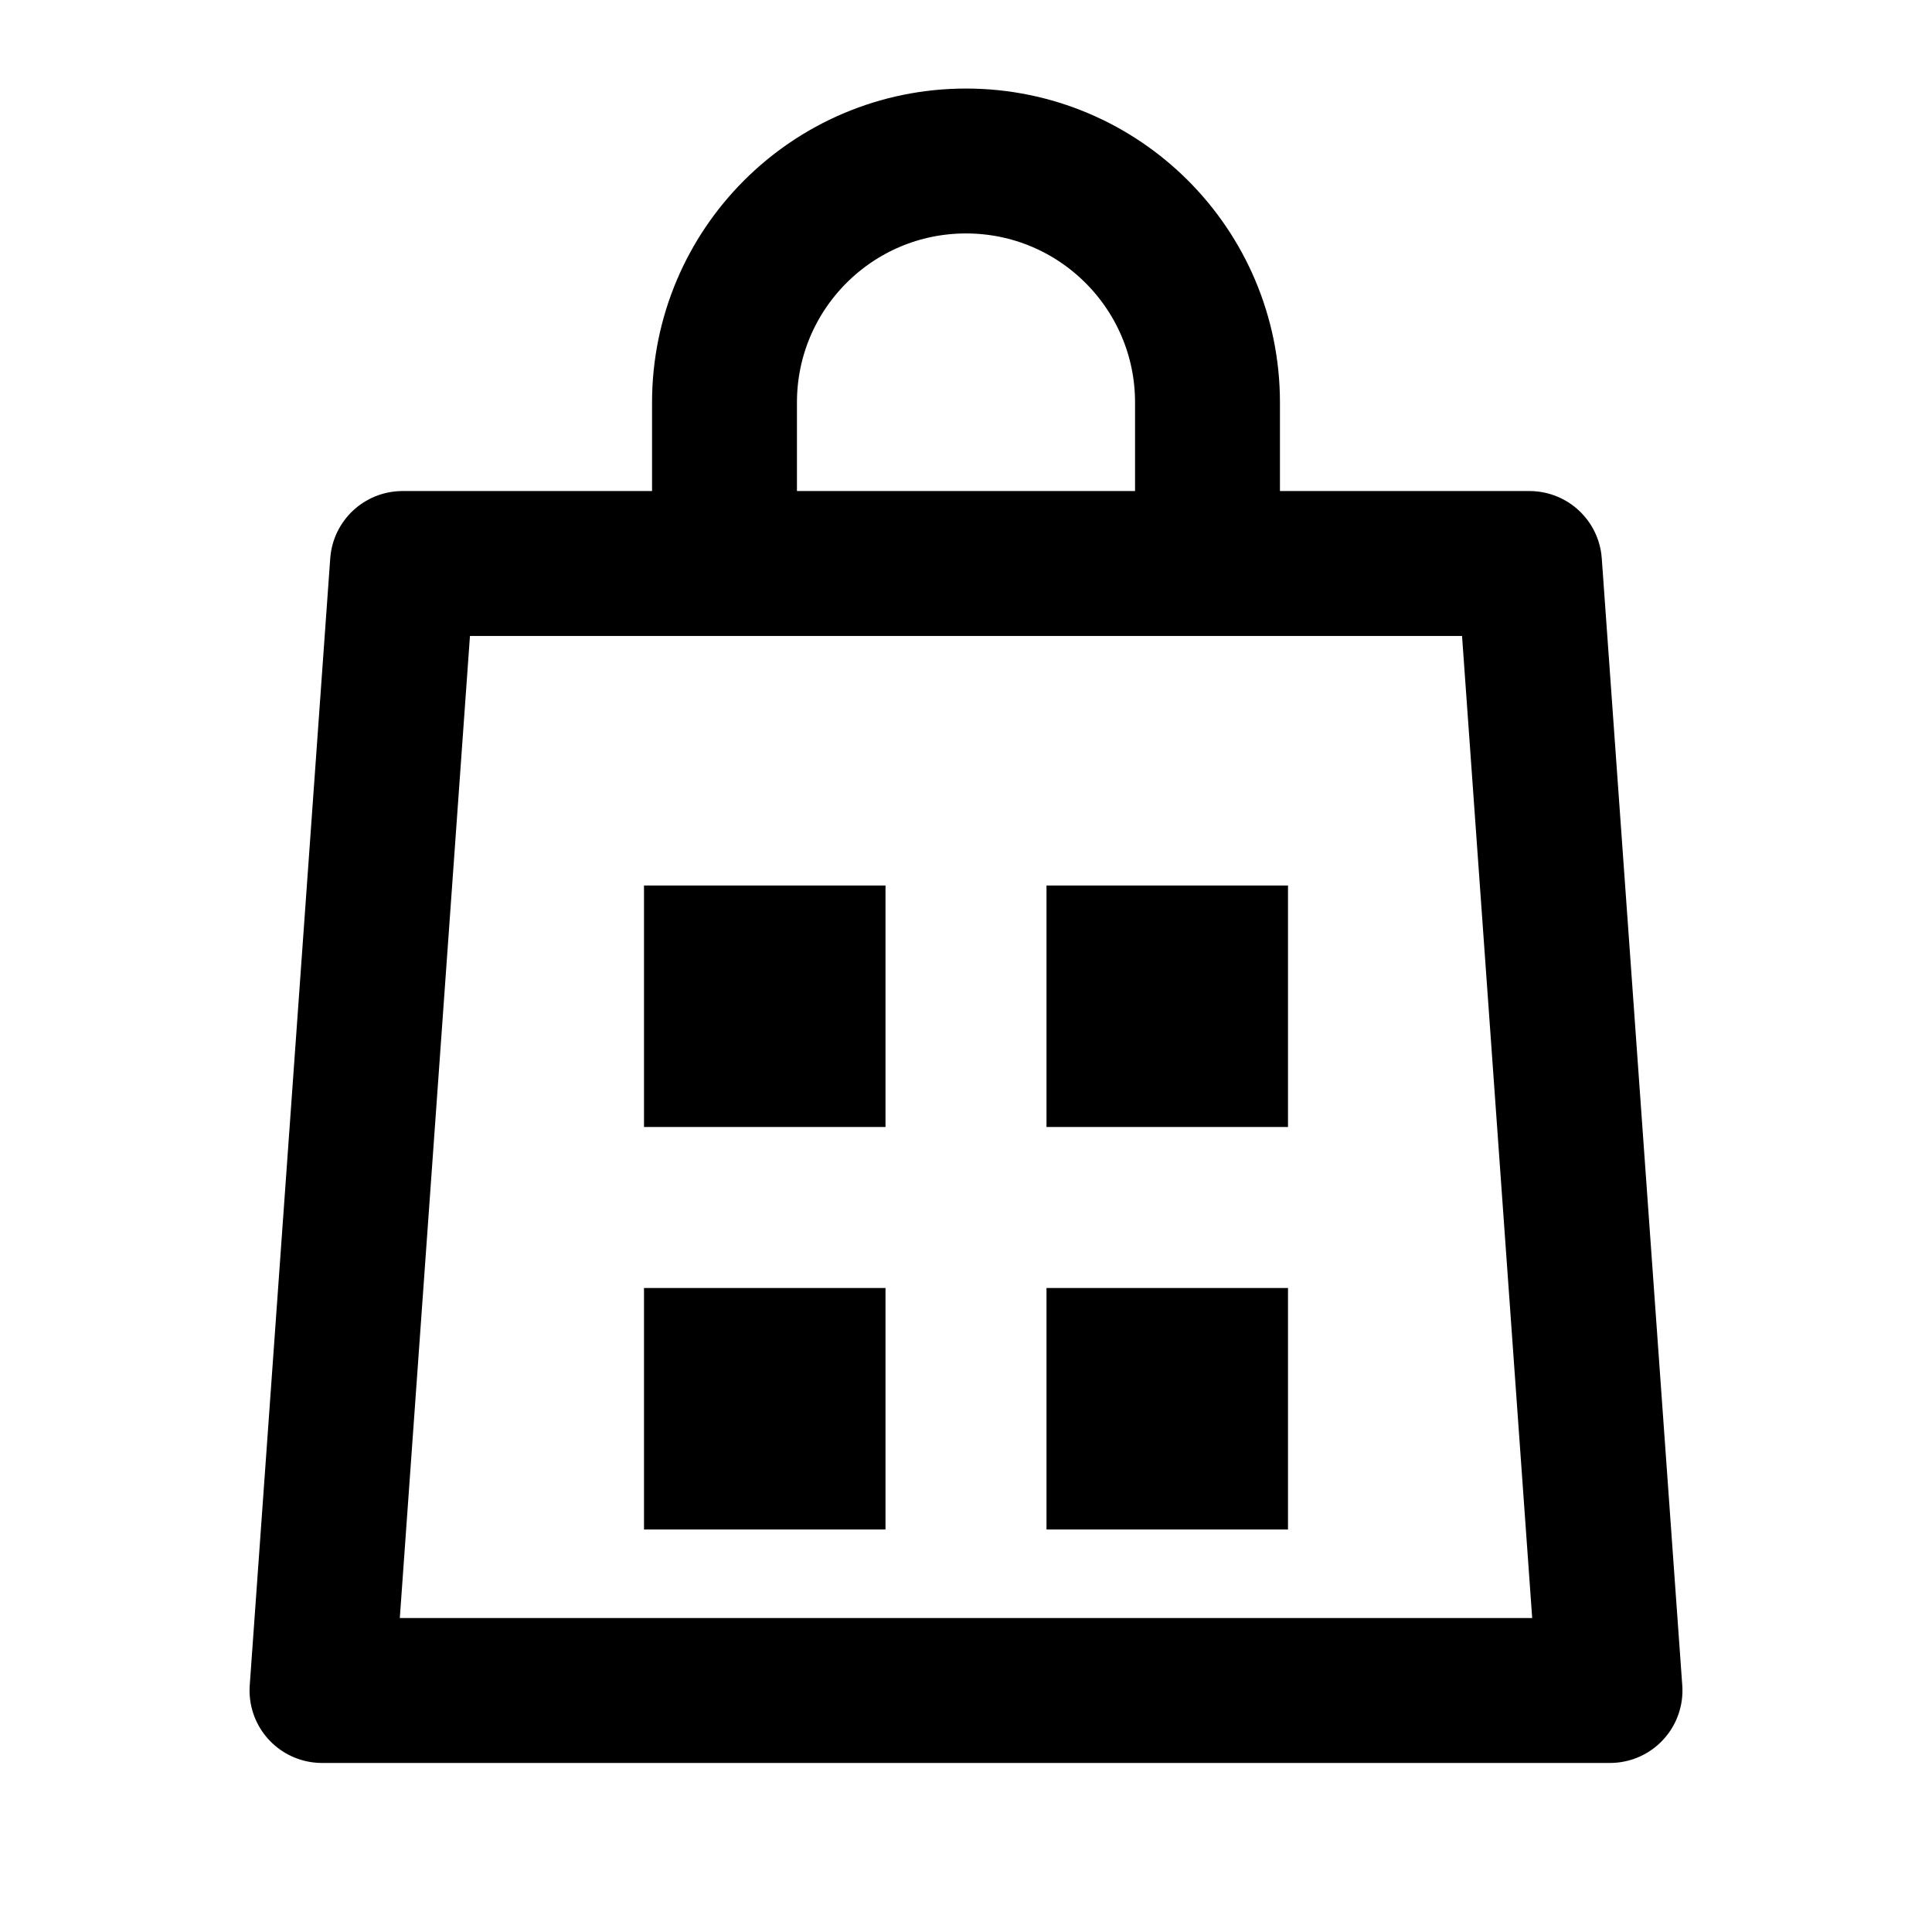
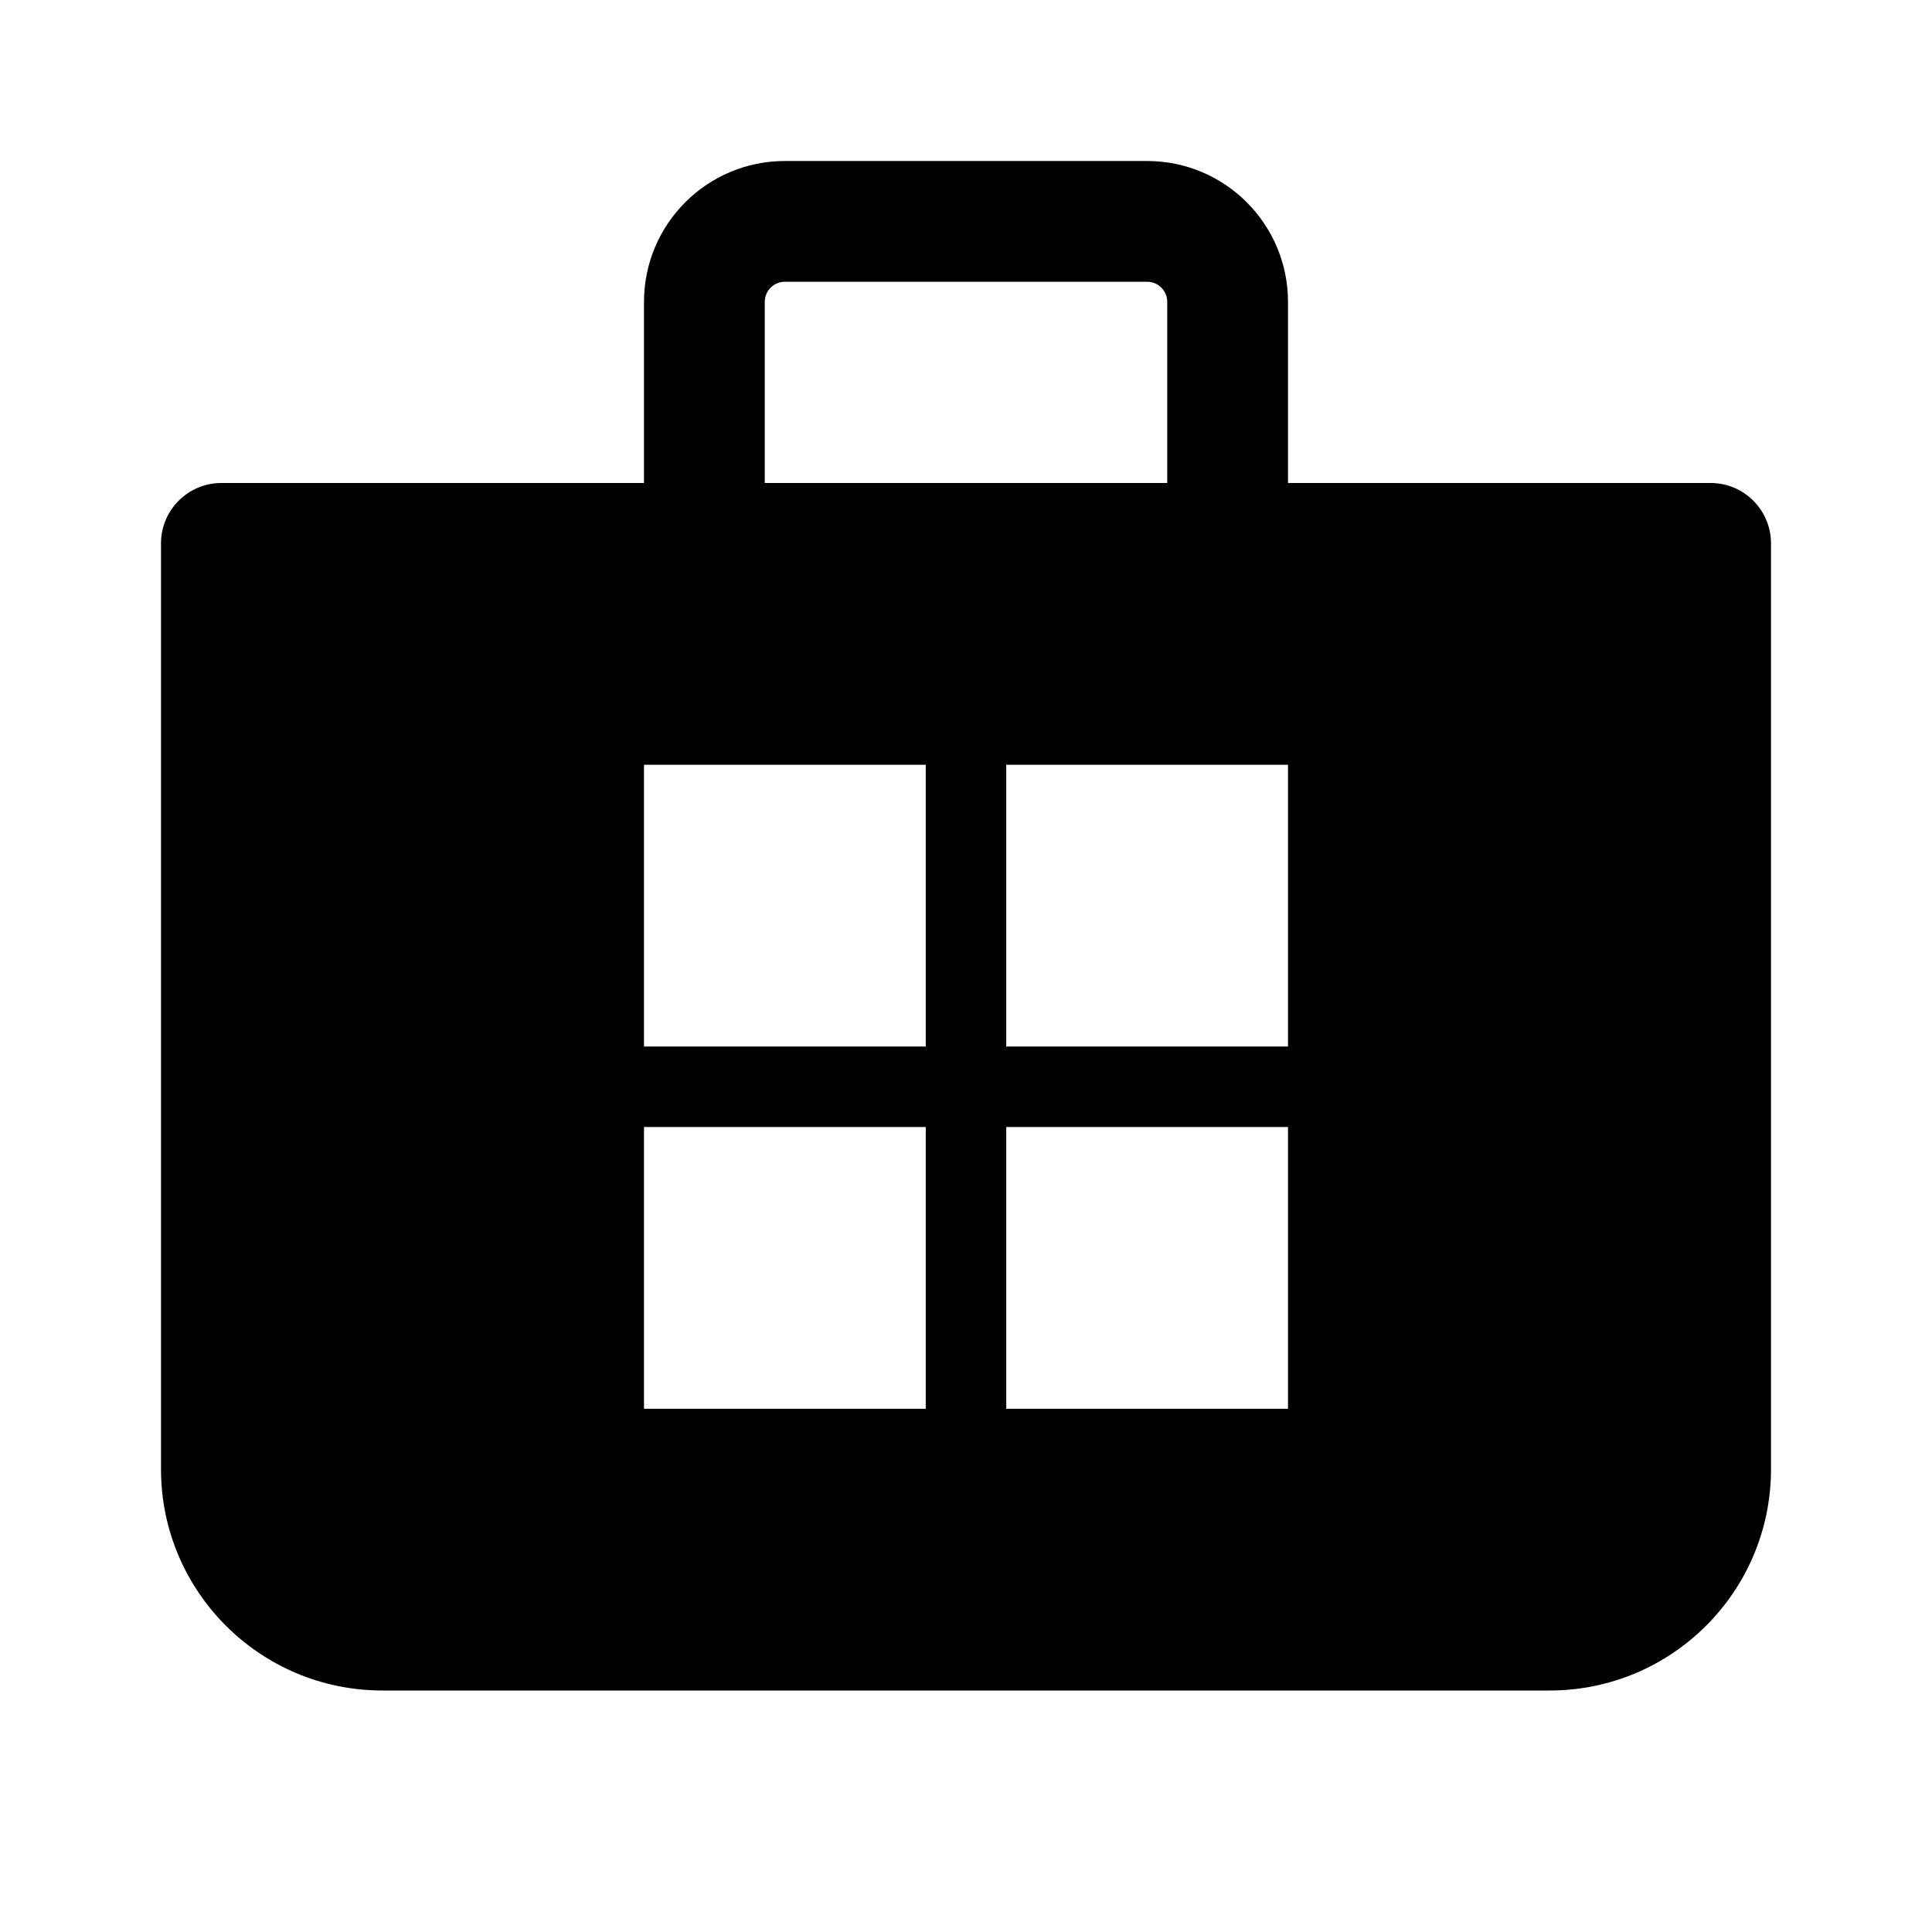
- <svg xmlns="http://www.w3.org/2000/svg" viewBox="0 0 24 24" fill="none" stroke="currentColor" stroke-width="1.8" stroke-linejoin="round">
-   <path d="M5 7h14l1 14H4L5 7Z" />
-   <path d="M9 7V5a3 3 0 0 1 6 0v2" />
-   <path d="M8 11h3v3H8zm5 0h3v3h-3zM8 16h3v3H8zm5 0h3v3h-3z" fill="currentColor" stroke="none" />
+ <svg xmlns="http://www.w3.org/2000/svg" viewBox="0 0 24 24" fill="currentColor">
+   <path d="M8 3.75V6H2.75C2.336 6 2 6.336 2 6.75V18.25C2 19.769 3.231 21 4.75 21H19.25C20.769 21 22 19.769 22 18.25V6.75C22 6.336 21.664 6 21.25 6H16V3.75C16 2.784 15.216 2 14.25 2H9.75C8.784 2 8 2.784 8 3.75ZM9.75 3.5H14.25C14.388 3.5 14.5 3.612 14.5 3.75V6H9.5V3.75C9.5 3.612 9.612 3.5 9.75 3.5ZM8 13V9.5H11.5V13H8ZM8 17.5V14H11.5V17.5H8ZM16 13H12.5V9.5H16V13ZM12.5 17.5V14H16V17.5H12.5Z" />
</svg>
